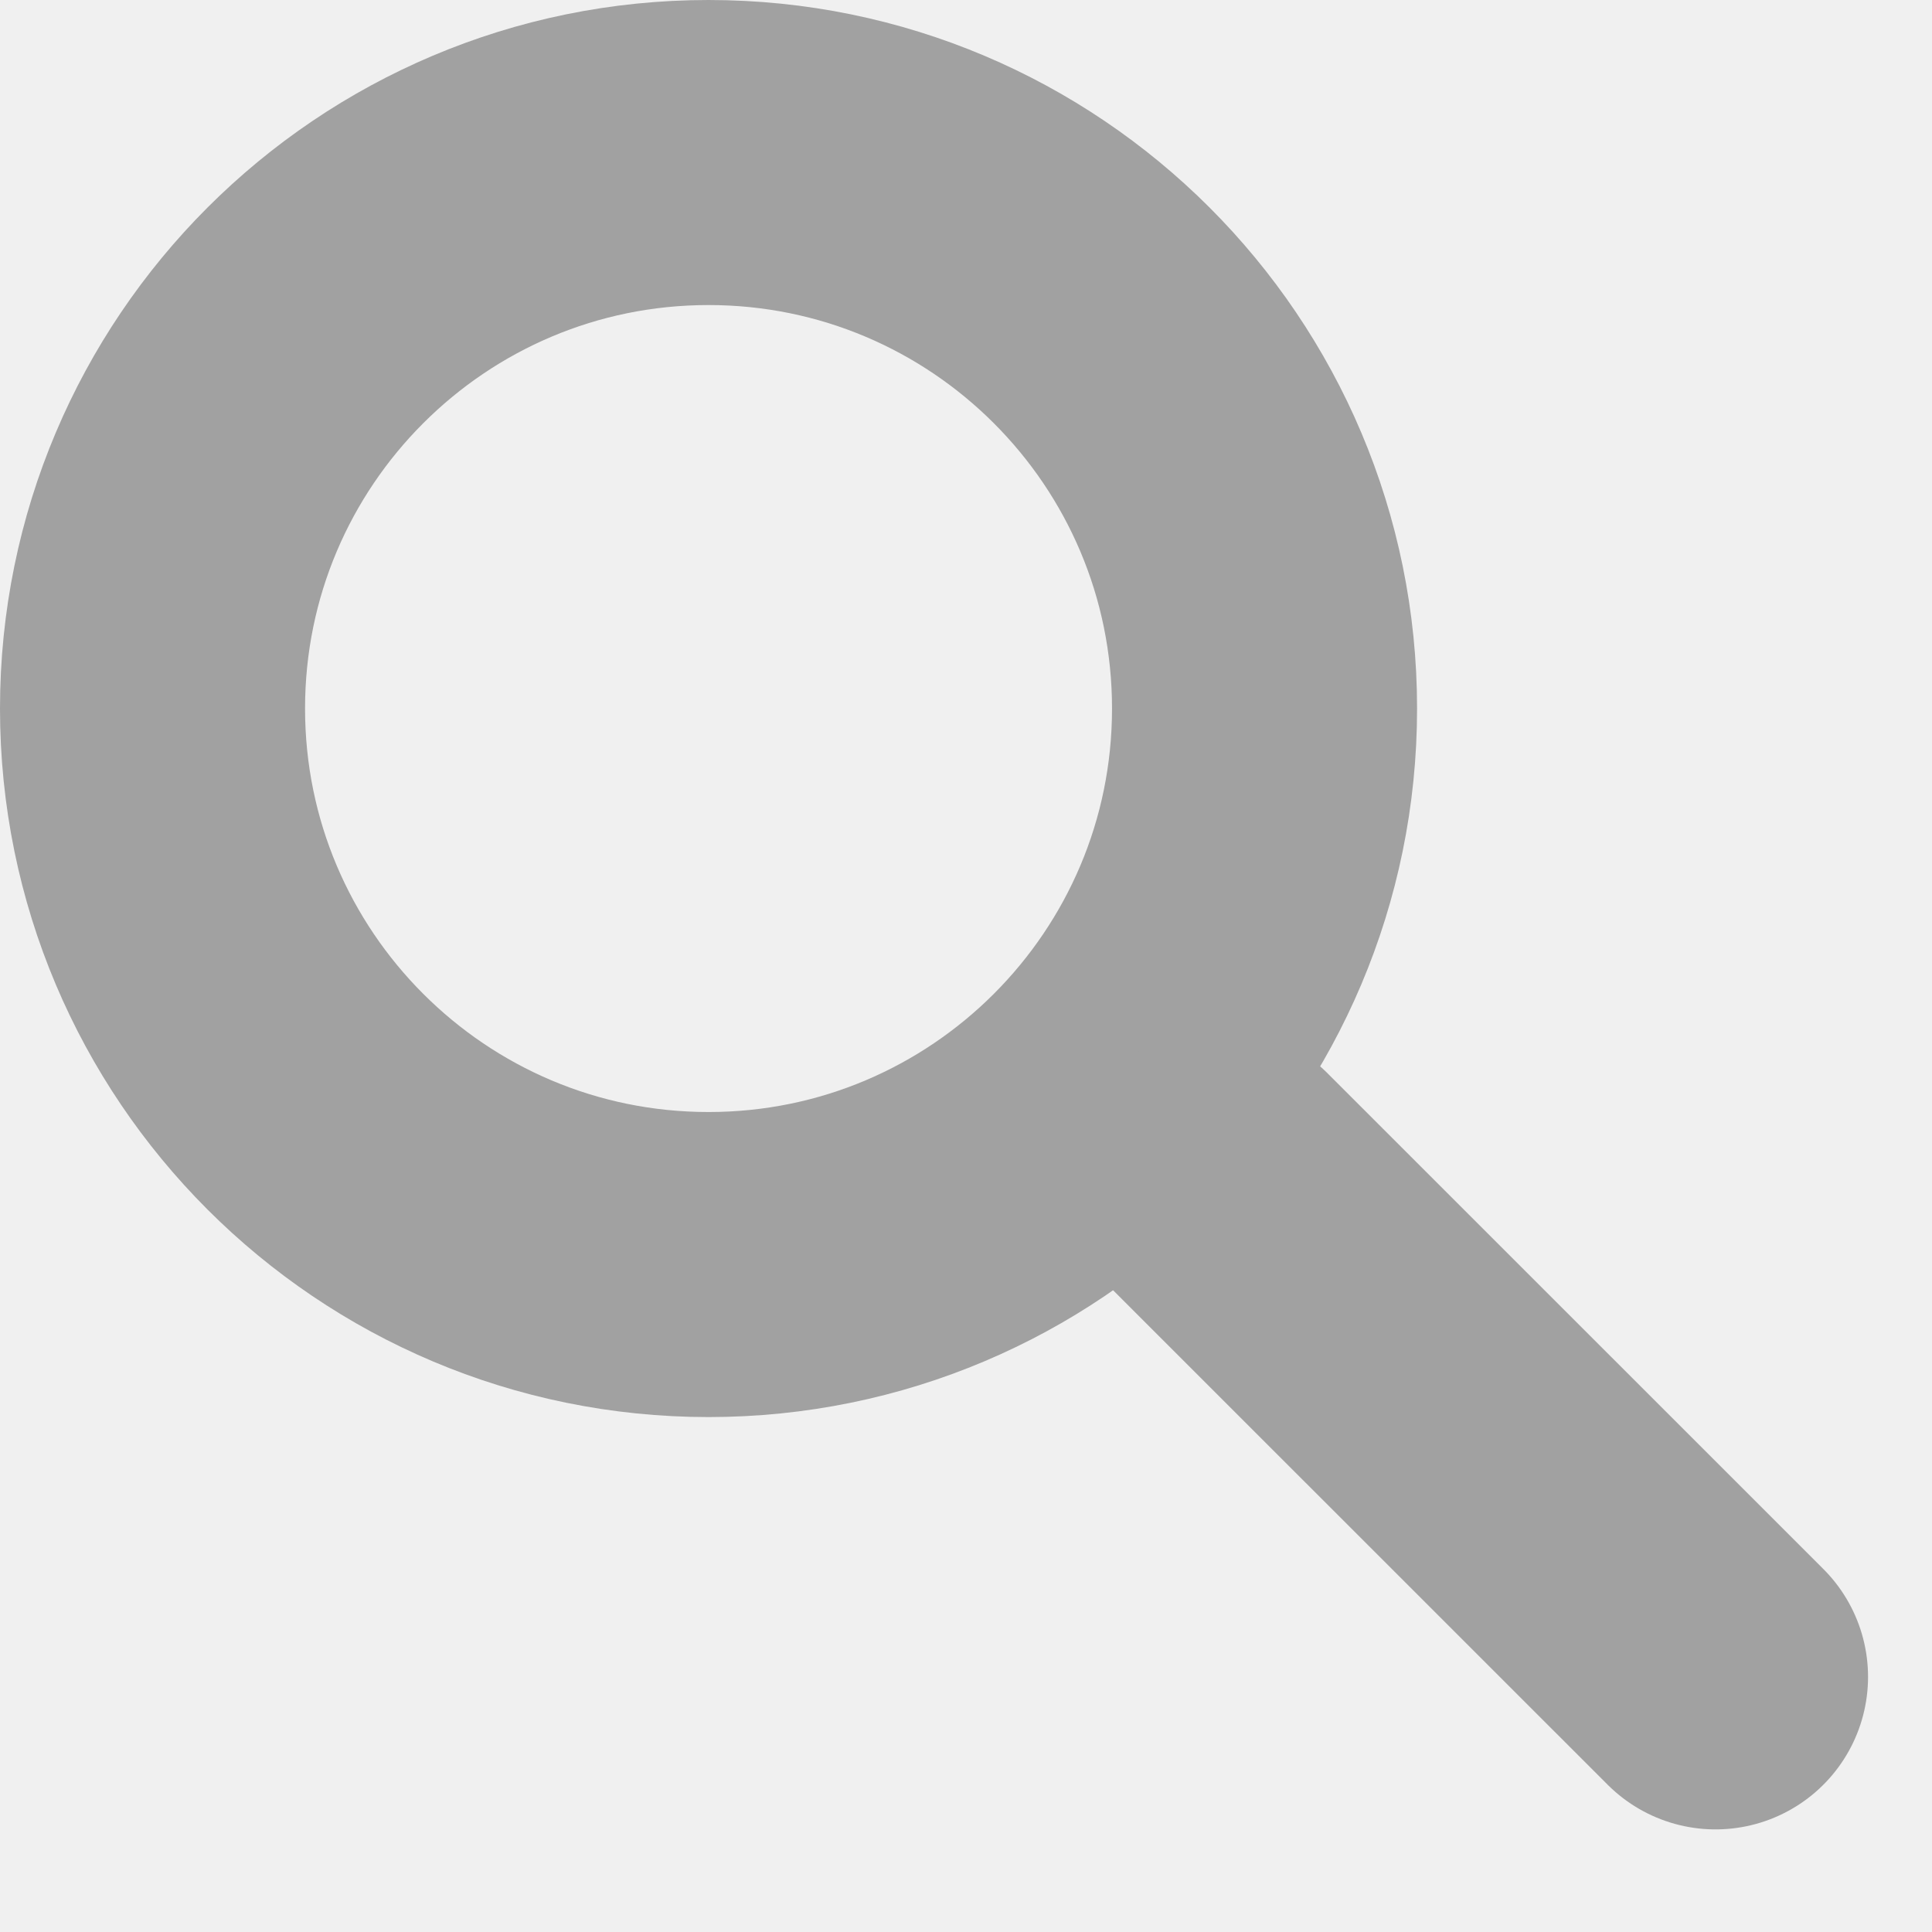
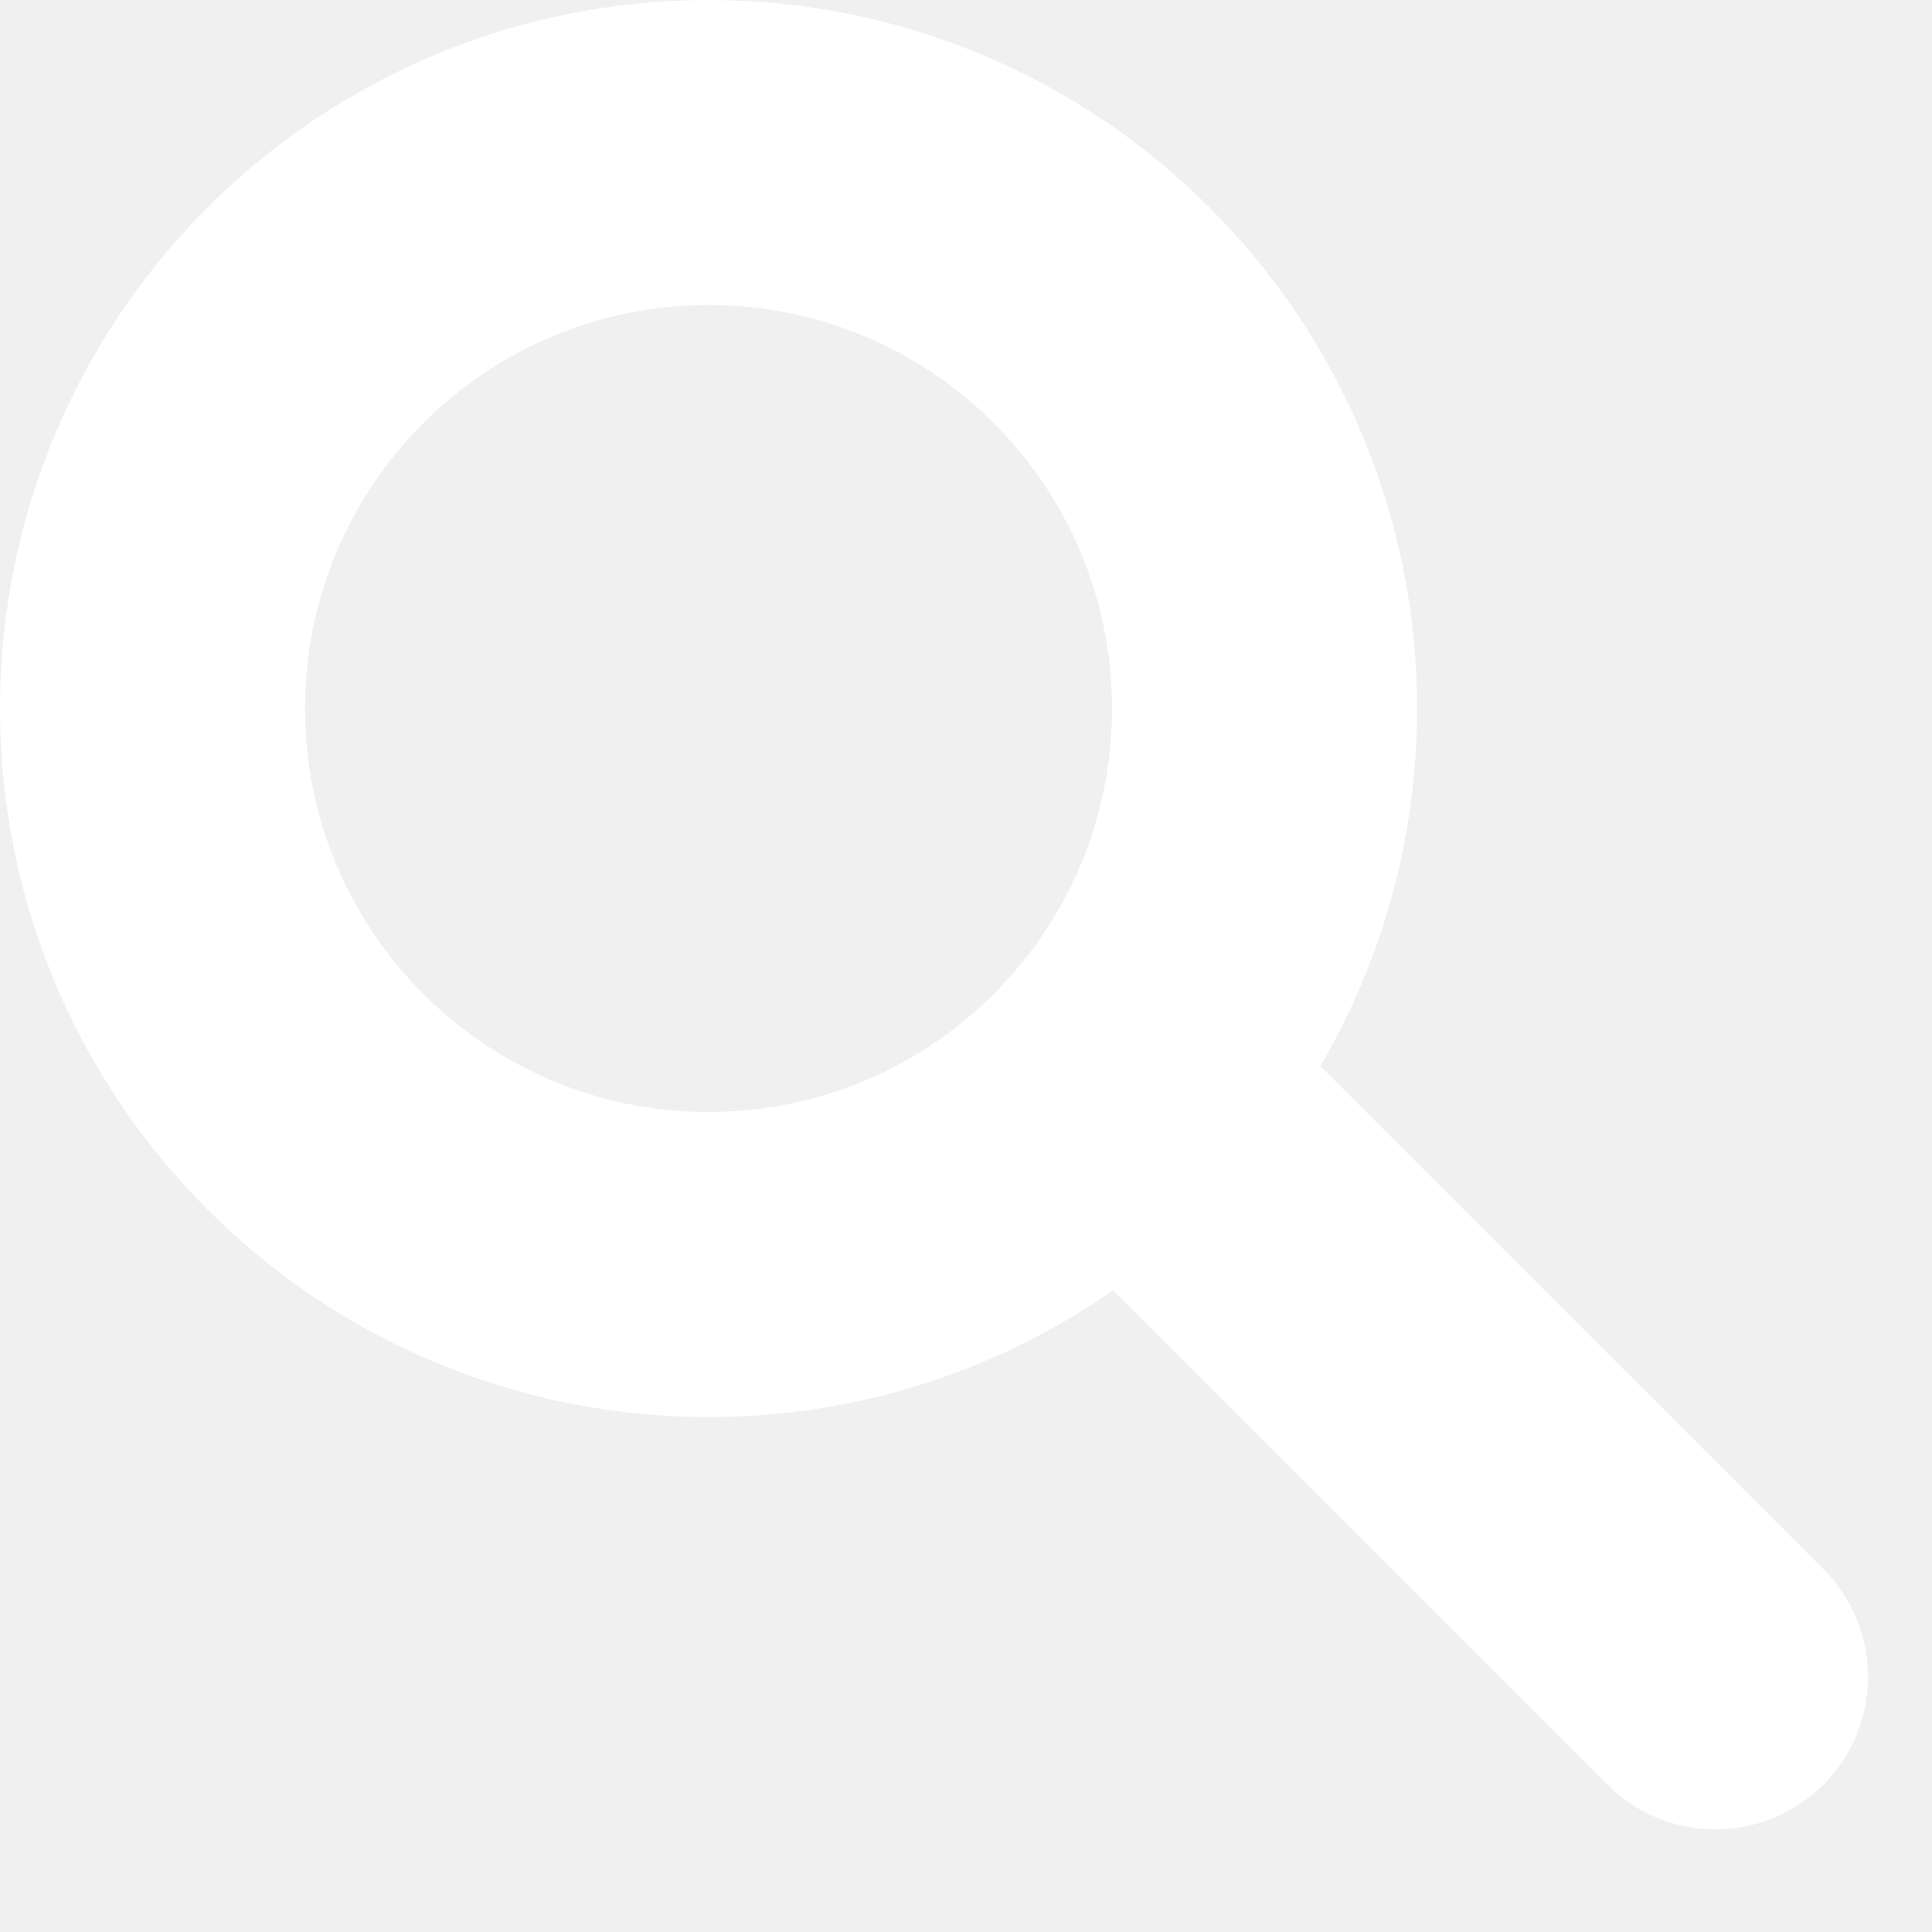
<svg xmlns="http://www.w3.org/2000/svg" width="19" height="19" viewBox="0 0 19 19" fill="none">
-   <circle cx="6.968" cy="6.968" r="5.468" stroke="#a1a1a1" stroke-width="3" />
-   <line x1="11.992" y1="11.613" x2="16.871" y2="16.491" stroke="#a1a1a1" stroke-width="3" stroke-linecap="round" />
+   <circle cx="6.968" cy="6.968" r="5.468" stroke="white" stroke-width="3" />
+   <line x1="11.992" y1="11.613" x2="16.871" y2="16.491" stroke="white" stroke-width="3" stroke-linecap="round" />
</svg>
